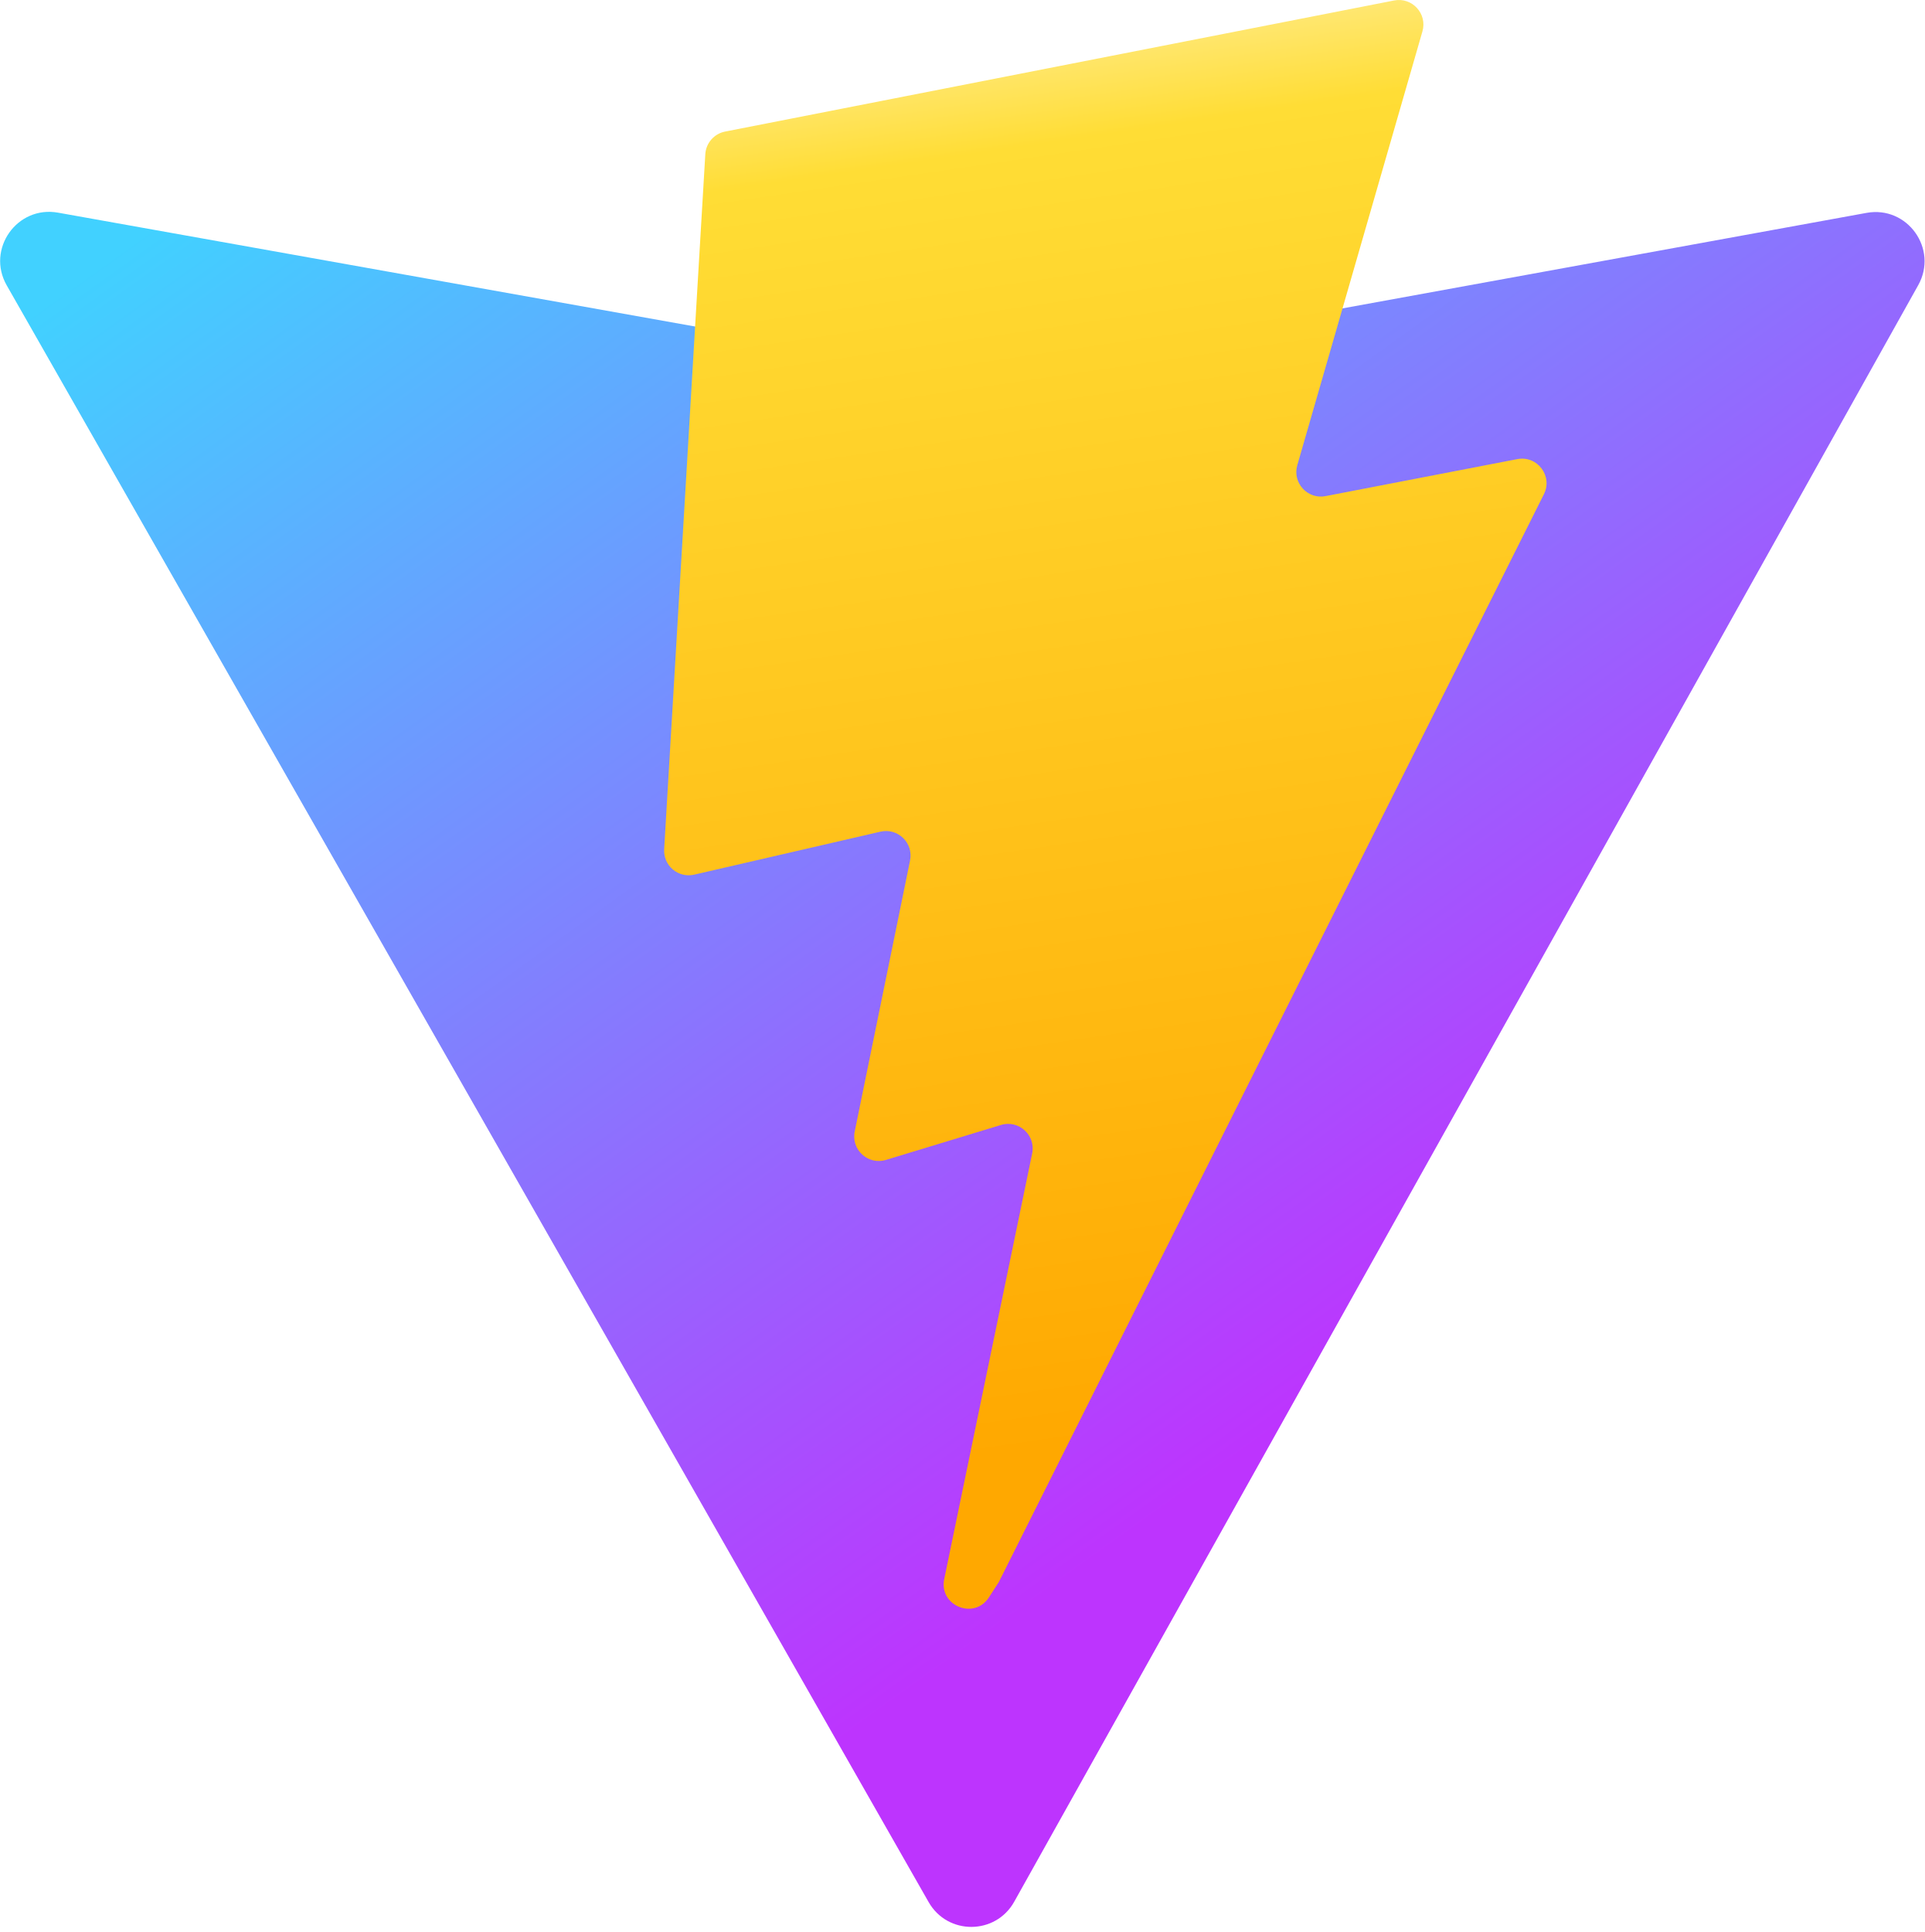
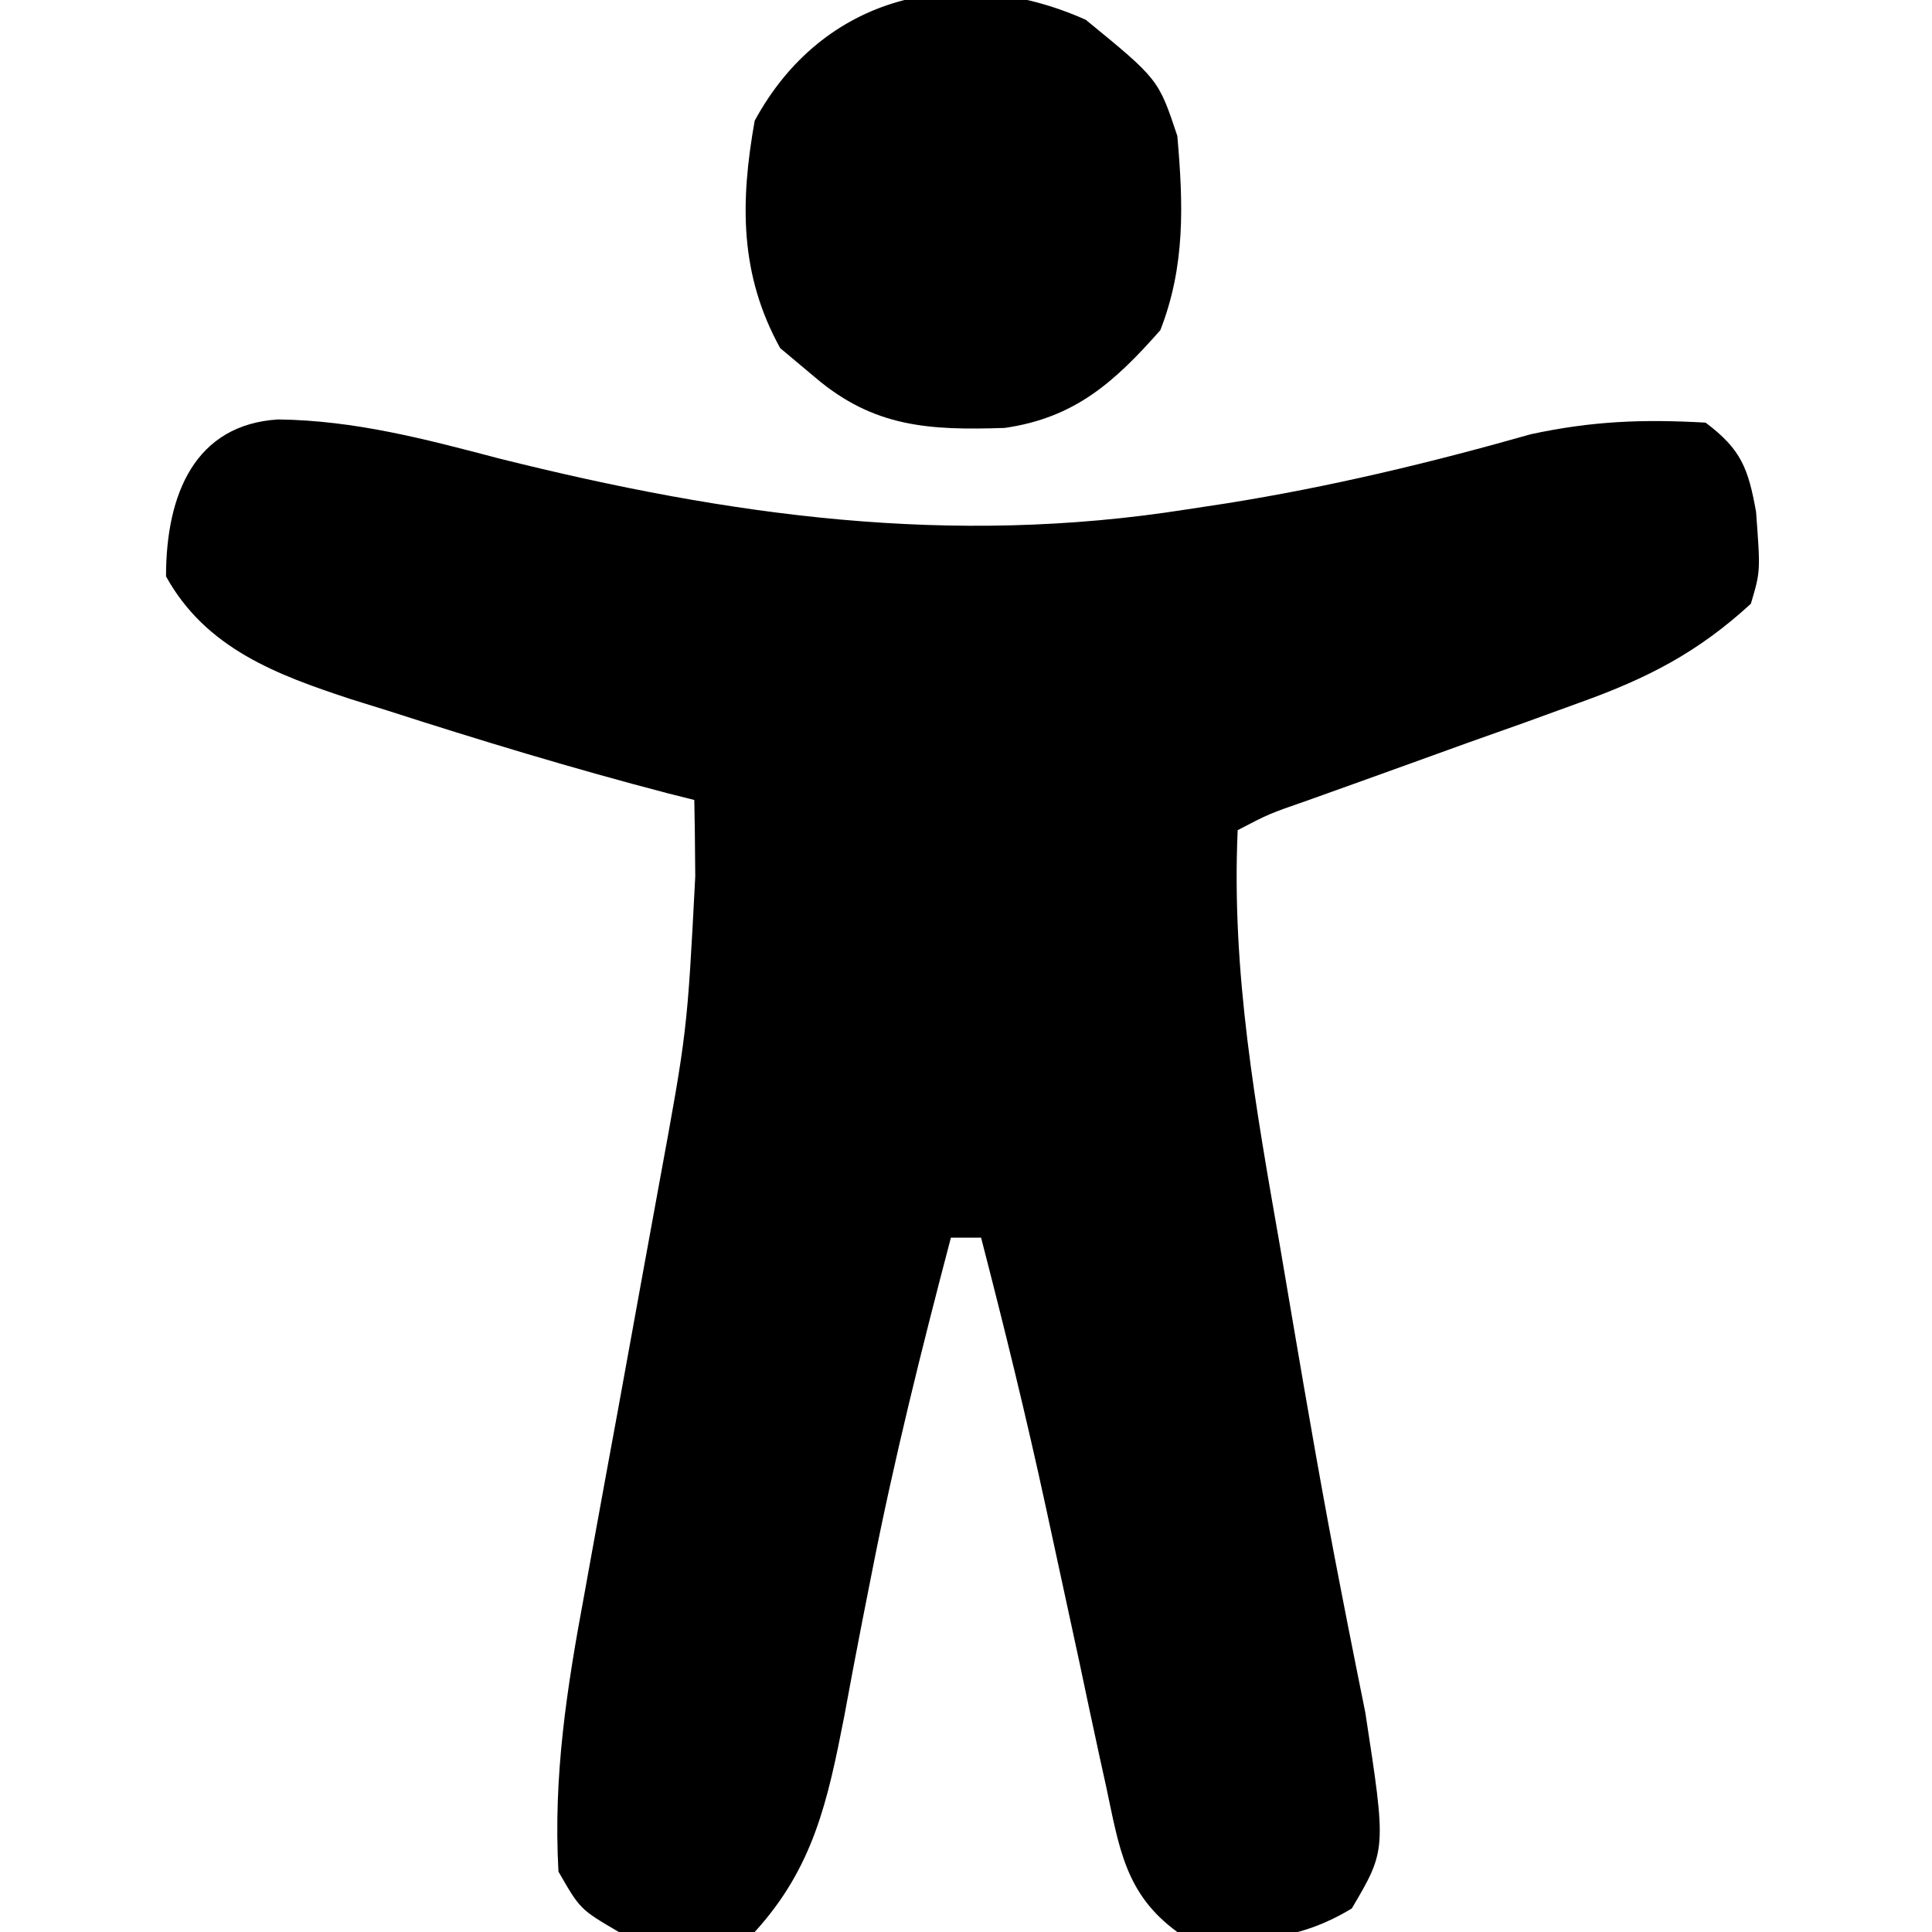
- <svg xmlns="http://www.w3.org/2000/svg" aria-hidden="true" role="img" class="iconify iconify--logos" width="31.88" height="32" preserveAspectRatio="xMidYMid meet" viewBox="0 0 256 257">
-   <defs>
-     <linearGradient id="IconifyId1813088fe1fbc01fb466" x1="-.828%" x2="57.636%" y1="7.652%" y2="78.411%">
-       <stop offset="0%" stop-color="#41D1FF" />
-       <stop offset="100%" stop-color="#BD34FE" />
-     </linearGradient>
-     <linearGradient id="IconifyId1813088fe1fbc01fb467" x1="43.376%" x2="50.316%" y1="2.242%" y2="89.03%">
-       <stop offset="0%" stop-color="#FFEA83" />
-       <stop offset="8.333%" stop-color="#FFDD35" />
-       <stop offset="100%" stop-color="#FFA800" />
-     </linearGradient>
-   </defs>
-   <path fill="url(#IconifyId1813088fe1fbc01fb466)" d="M255.153 37.938L134.897 252.976c-2.483 4.44-8.862 4.466-11.382.048L.875 37.958c-2.746-4.814 1.371-10.646 6.827-9.67l120.385 21.517a6.537 6.537 0 0 0 2.322-.004l117.867-21.483c5.438-.991 9.574 4.796 6.877 9.62Z" />
-   <path fill="url(#IconifyId1813088fe1fbc01fb467)" d="M185.432.063L96.44 17.501a3.268 3.268 0 0 0-2.634 3.014l-5.474 92.456a3.268 3.268 0 0 0 3.997 3.378l24.777-5.718c2.318-.535 4.413 1.507 3.936 3.838l-7.361 36.047c-.495 2.426 1.782 4.5 4.151 3.78l15.304-4.649c2.372-.72 4.652 1.36 4.15 3.788l-11.698 56.621c-.732 3.542 3.979 5.473 5.943 2.437l1.313-2.028l72.516-144.72c1.215-2.423-.88-5.186-3.54-4.672l-25.505 4.922c-2.396.462-4.435-1.77-3.759-4.114l16.646-57.705c.677-2.35-1.37-4.583-3.769-4.113Z" />
+ <svg xmlns="http://www.w3.org/2000/svg" version="1.1" width="128" height="128">
+   <path d="M0 0 C5.083 0.066 9.737 1.299 14.629 2.586 C29.916 6.407 44.517 8.434 60.191 5.961 C61.05 5.83 61.909 5.7 62.794 5.565 C69.66 4.471 76.303 2.879 82.988 0.98 C87.069 0.103 90.403 -0.024 94.566 0.211 C96.927 1.981 97.394 3.255 97.91 6.117 C98.205 10.062 98.205 10.062 97.566 12.211 C94.049 15.44 90.715 17.15 86.242 18.754 C84.453 19.405 84.453 19.405 82.627 20.068 C81.39 20.507 80.153 20.946 78.879 21.398 C77.618 21.853 76.356 22.308 75.096 22.764 C72.796 23.595 70.496 24.422 68.193 25.243 C65.634 26.131 65.634 26.131 63.566 27.211 C63.141 36.64 64.764 45.593 66.379 54.836 C66.643 56.389 66.907 57.943 67.17 59.496 C68.204 65.568 69.248 71.635 70.435 77.679 C70.574 78.394 70.714 79.109 70.857 79.845 C71.24 81.789 71.631 83.731 72.022 85.673 C73.42 94.763 73.42 94.763 71.129 98.648 C67.448 100.893 63.779 101.072 59.566 100.211 C56.103 97.687 55.716 94.613 54.848 90.559 C54.632 89.576 54.632 89.576 54.411 88.573 C53.952 86.475 53.509 84.375 53.066 82.273 C52.622 80.212 52.175 78.151 51.727 76.09 C51.434 74.742 51.142 73.393 50.852 72.044 C49.557 66.065 48.099 60.133 46.566 54.211 C45.906 54.211 45.246 54.211 44.566 54.211 C42.628 61.576 40.792 68.931 39.328 76.406 C39.118 77.469 38.908 78.532 38.692 79.627 C38.281 81.735 37.881 83.846 37.493 85.959 C36.401 91.54 35.457 95.949 31.566 100.211 C28.487 101.219 25.717 100.87 22.566 100.211 C20.004 98.711 20.004 98.711 18.566 96.211 C18.211 89.884 19.123 84.039 20.281 77.832 C20.456 76.861 20.632 75.89 20.812 74.89 C21.37 71.808 21.936 68.728 22.504 65.648 C23.066 62.565 23.626 59.481 24.185 56.396 C24.532 54.484 24.882 52.572 25.233 50.66 C27.096 40.535 27.096 40.535 27.629 30.273 C27.62 29.316 27.611 28.358 27.602 27.371 C27.59 26.658 27.578 25.945 27.566 25.211 C26.981 25.064 26.396 24.917 25.793 24.766 C19.53 23.129 13.351 21.258 7.191 19.273 C6.419 19.033 5.646 18.792 4.85 18.544 C-0.068 16.932 -4.794 15.182 -7.434 10.398 C-7.434 4.934 -5.505 0.338 0 0 Z " fill="#000000" transform="translate(18.43359,27.78906)" />
+   <path d="M0 0 C4.812 3.938 4.812 3.938 6.062 7.688 C6.46 12.196 6.599 16.316 4.938 20.562 C1.914 23.989 -0.712 26.367 -5.375 27.039 C-10.332 27.201 -14.03 27.02 -17.938 23.688 C-18.701 23.048 -19.464 22.409 -20.25 21.75 C-22.936 16.875 -22.905 12.113 -21.938 6.688 C-17.457 -1.586 -8.508 -3.802 0 0 Z " fill="#000000" transform="translate(71.9375,1.3125)" />
</svg>
